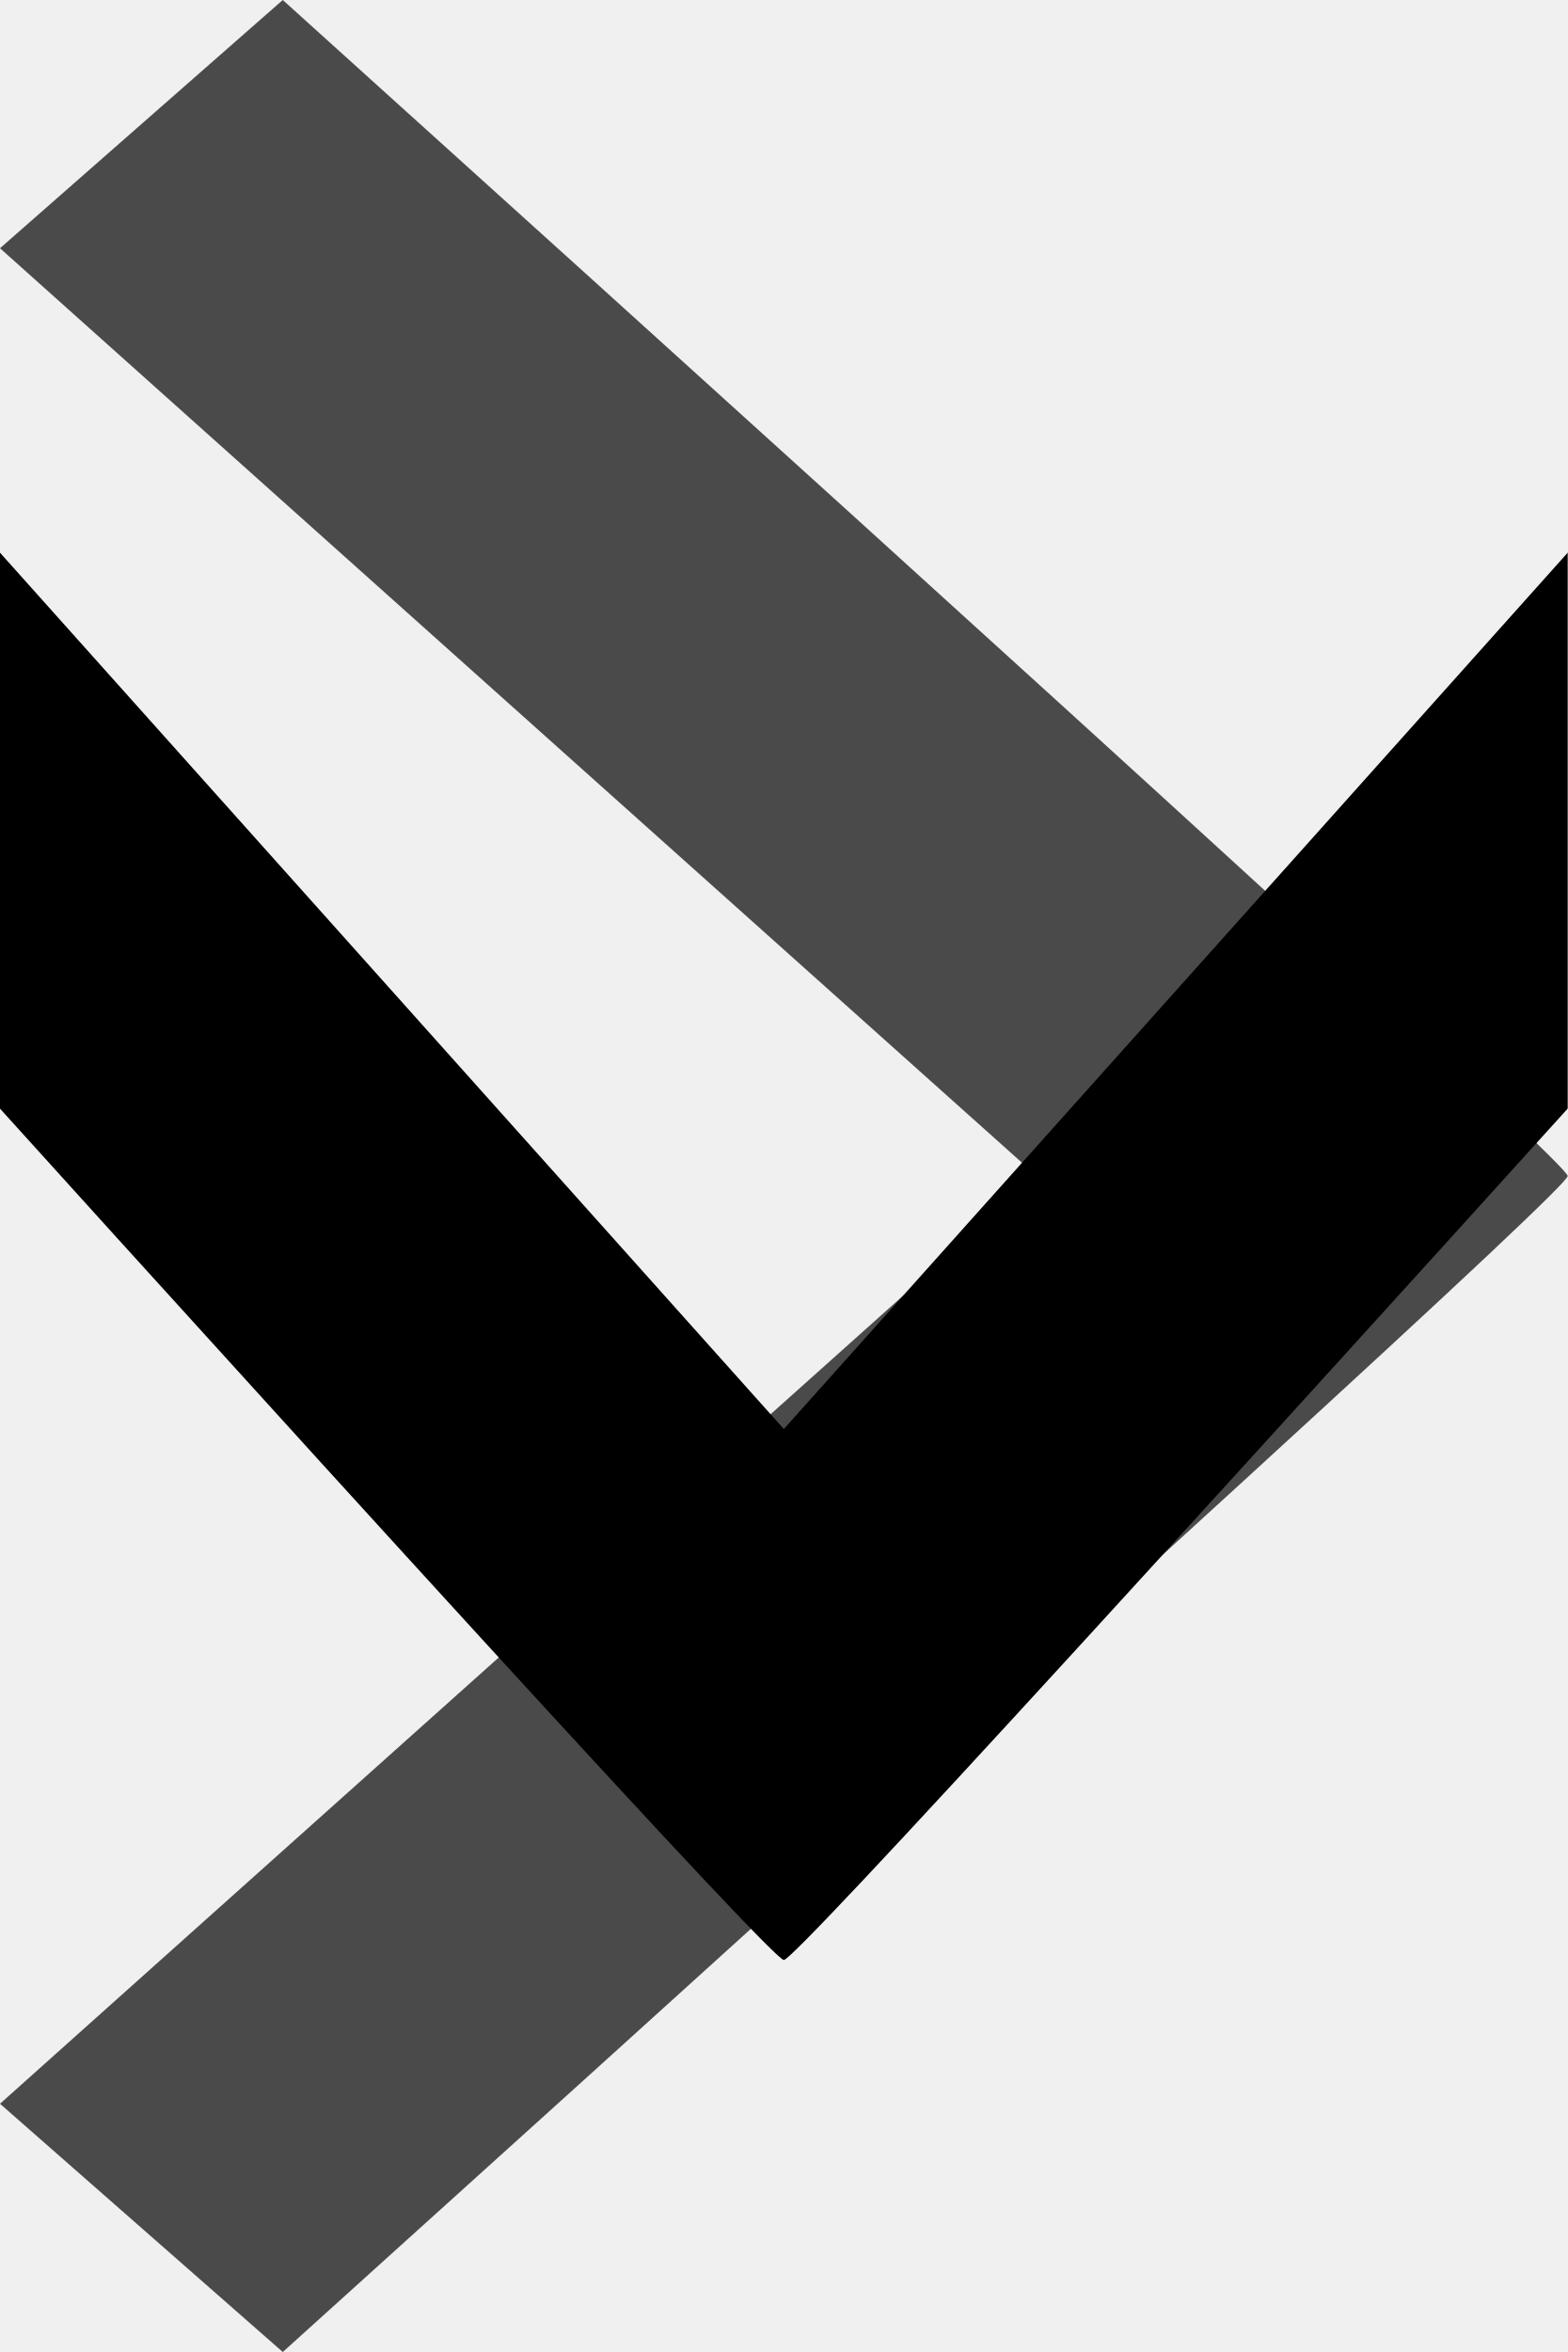
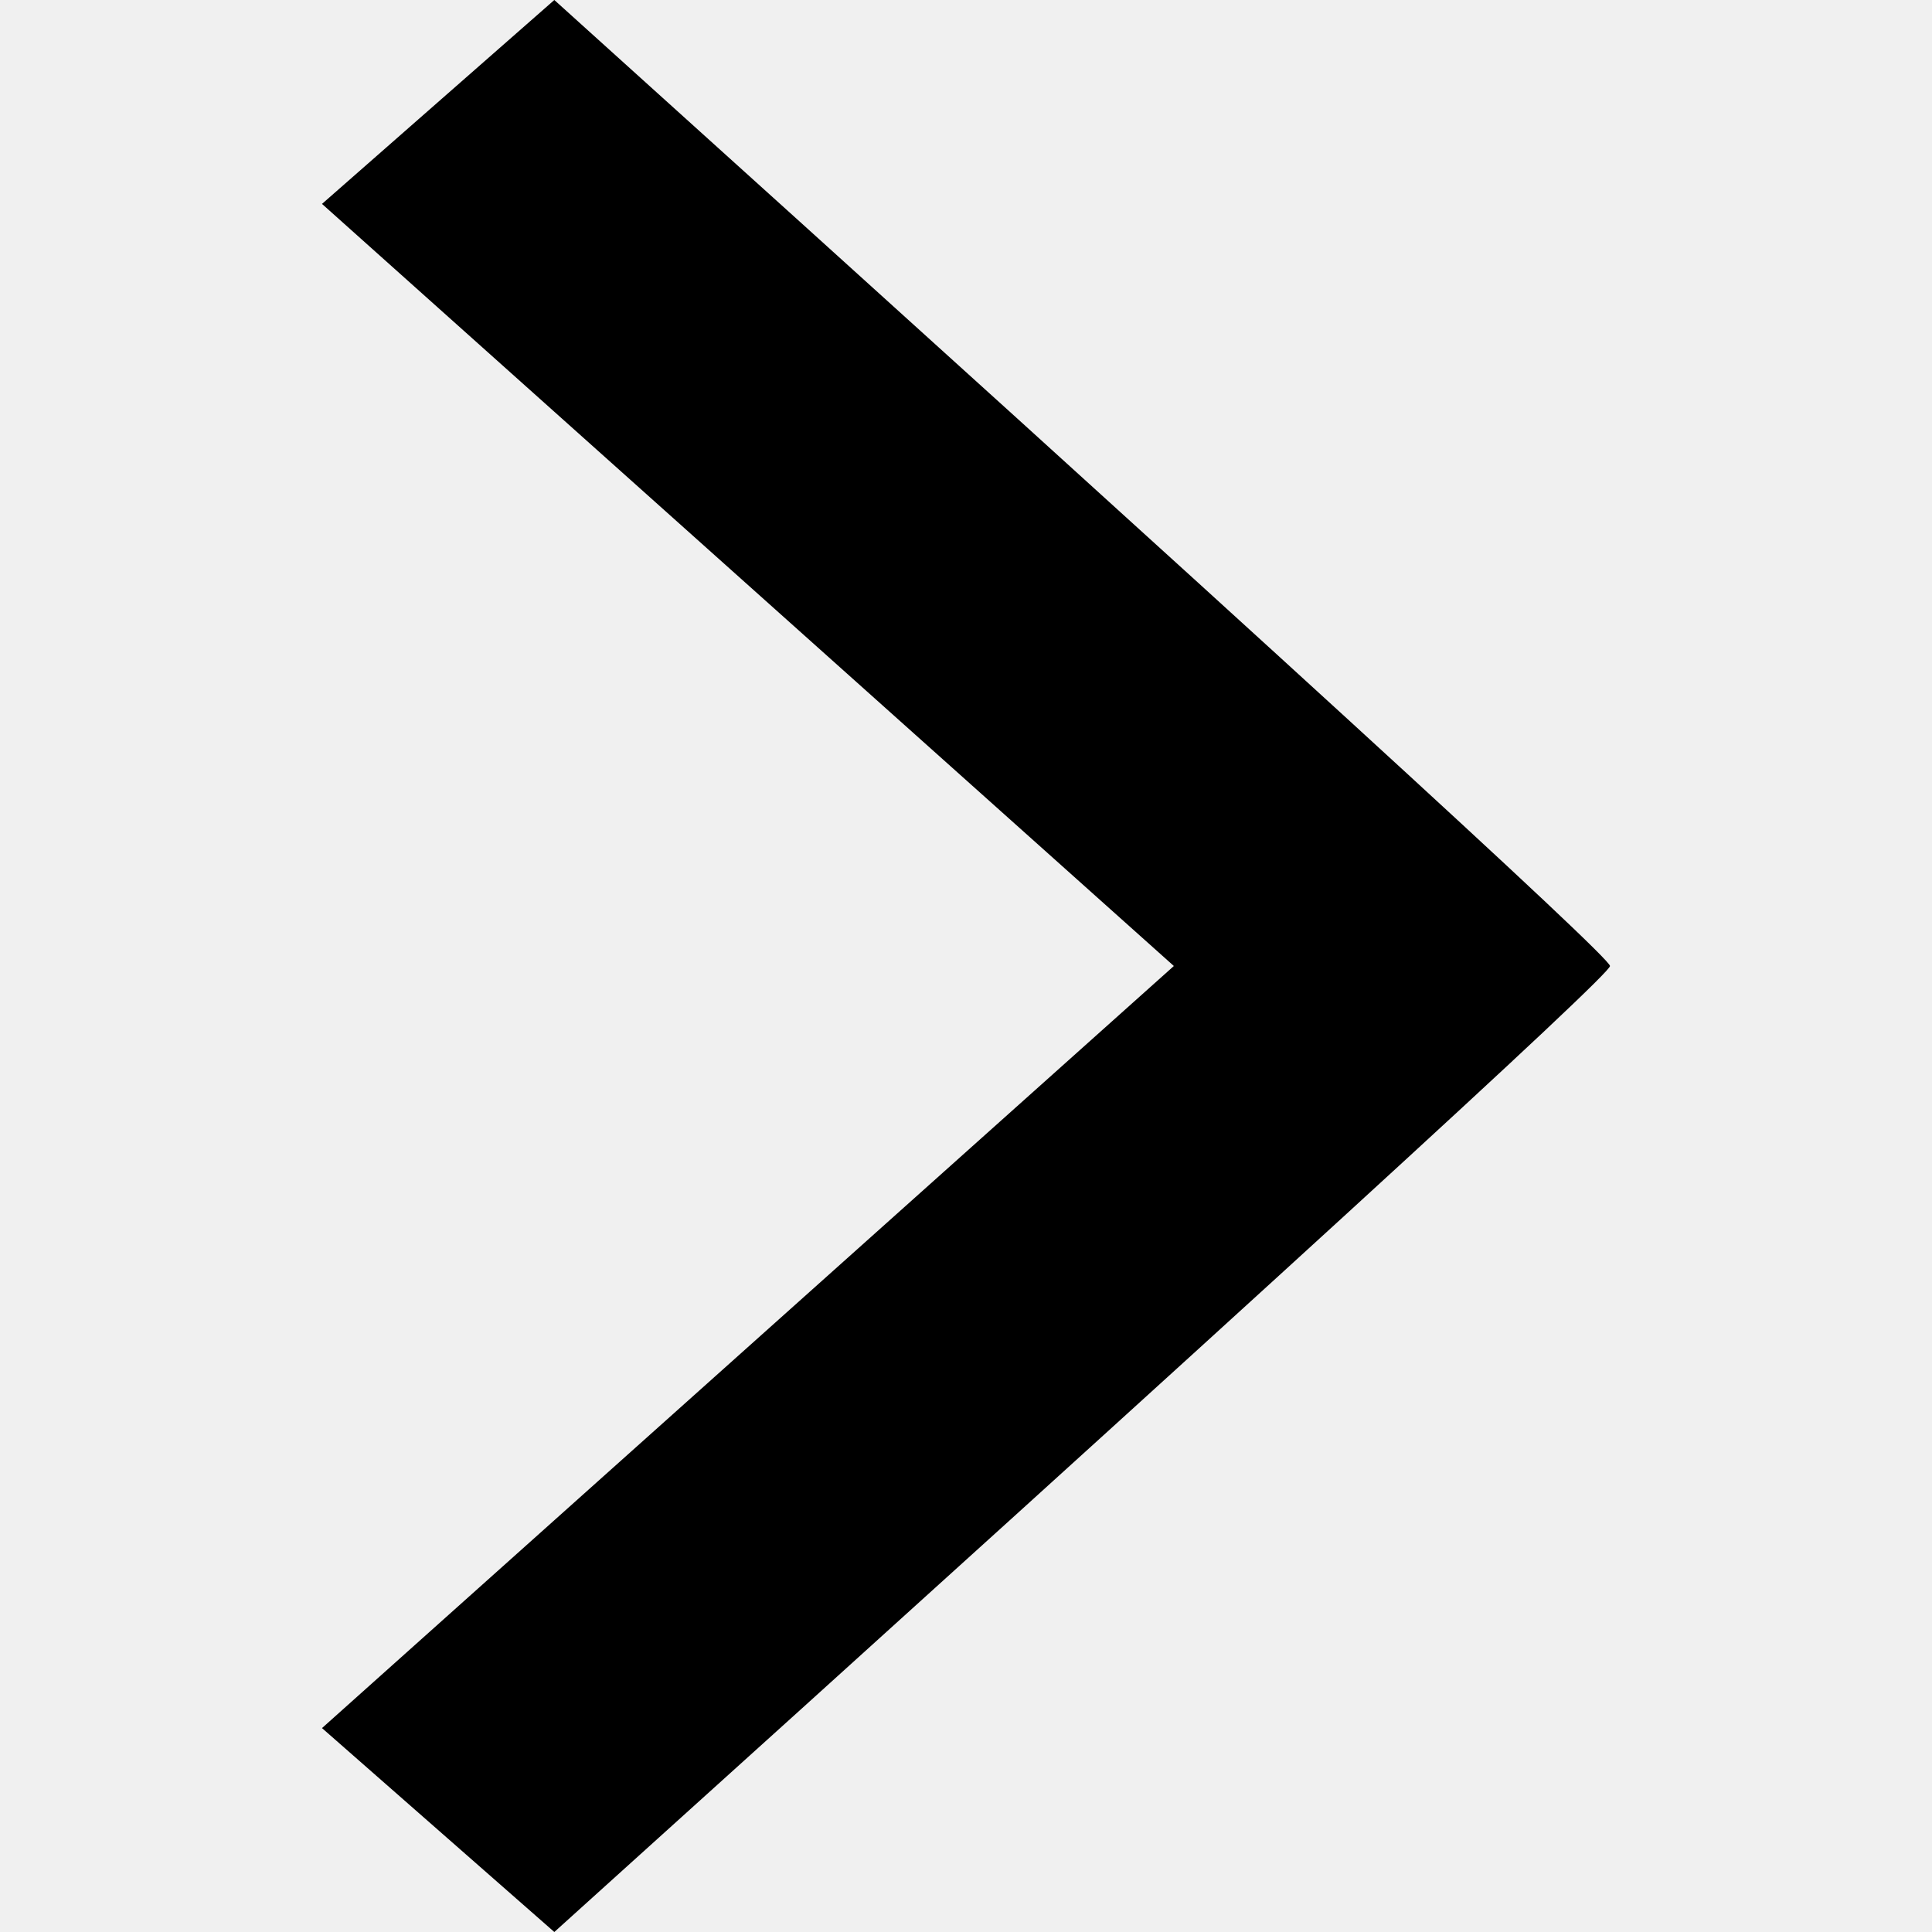
- <svg xmlns="http://www.w3.org/2000/svg" xmlns:xlink="http://www.w3.org/1999/xlink" width="16px" height="24px" viewBox="0 0 16 24" version="1.1">
+ <svg xmlns="http://www.w3.org/2000/svg" xmlns:xlink="http://www.w3.org/1999/xlink" width="24px" height="24px" viewBox="0 0 24 24" version="1.1">
  <defs>
-     <path d="M9,14.582 L18.467,4 L21,6.886 C13.105,15.637 9.105,20.008 9,20 C8.891,20.004 4.891,15.633 -3,6.886 L-0.467,4 L9,14.582 Z" id="path-1" />
+     <path d="M8,14.582 L17.467,4 L20,6.886 C12.105,15.637 8.105,20.008 8,20 C7.891,20.004 3.891,15.633 -4,6.886 L-1.467,4 L8,14.582 Z" id="path-1" />
  </defs>
-   <g id="Guidelines" stroke="none" stroke-width="1" fill="none" fill-rule="evenodd">
-     <g id="icons-badges-variations" transform="translate(-191, -314)">
-       <g id="icons/chevron-right" transform="translate(186, 314)">
-         <rect id="Rectangle" x="0" y="0" width="24" height="24" />
-         <g transform="translate(4, 0)">
-           <mask id="mask-2" fill="white">
-             <use xlink:href="#path-1" />
-           </mask>
-           <use id="Shape" fill="#4A4A4A" fill-rule="nonzero" transform="translate(9, 12) scale(-1, 1) rotate(90) translate(-9, -12) " xlink:href="#path-1" />
-           <g id="color/black-tint/0-000000" mask="url(#mask-2)" fill="#000000" fill-rule="evenodd">
-             <rect id="gray-70-4A4A4A" x="0" y="0" width="17" height="24" />
-           </g>
-         </g>
-       </g>
+   <g id="chevron-right" stroke="none" stroke-width="1" fill="none" fill-rule="evenodd">
+     <g id="icons/chevron-right" transform="translate(4, 0)">
+       <mask id="mask-2" fill="white">
+         <use xlink:href="#path-1" />
+       </mask>
+       <use id="Shape" fill="#000000" fill-rule="nonzero" transform="translate(8, 12) scale(-1, 1) rotate(90) translate(-8, -12) " xlink:href="#path-1" />
    </g>
  </g>
</svg>
